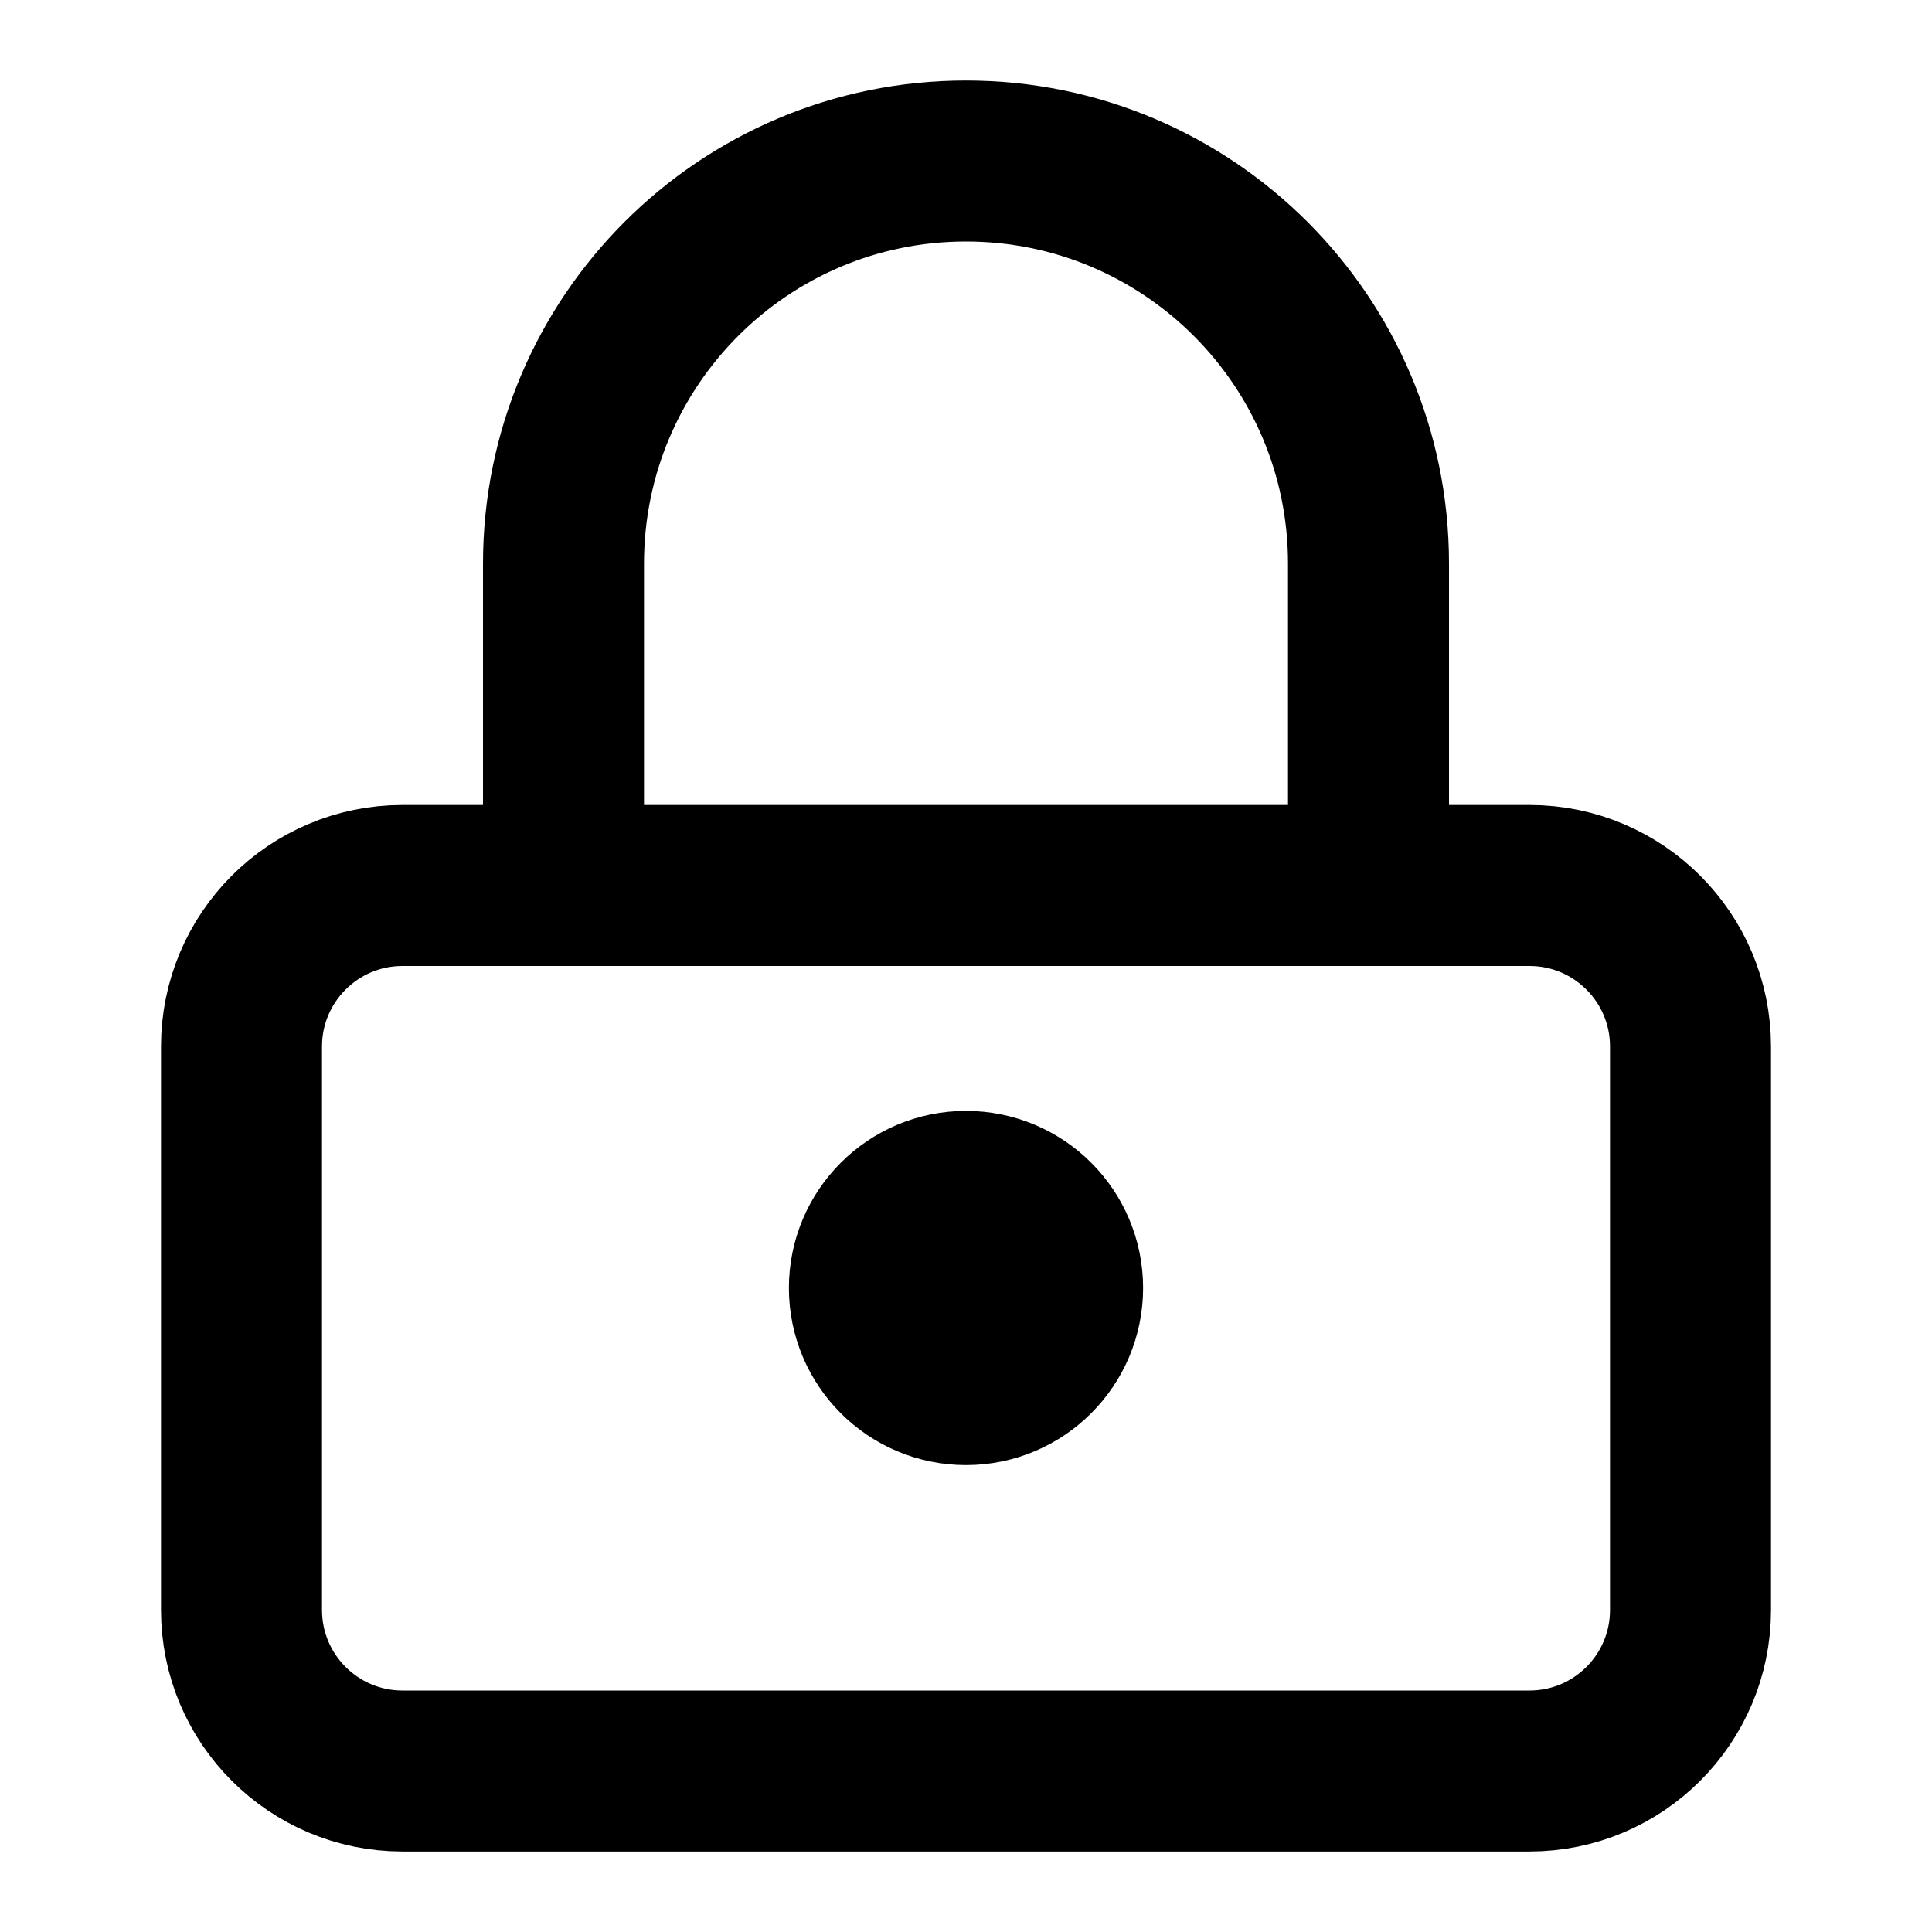
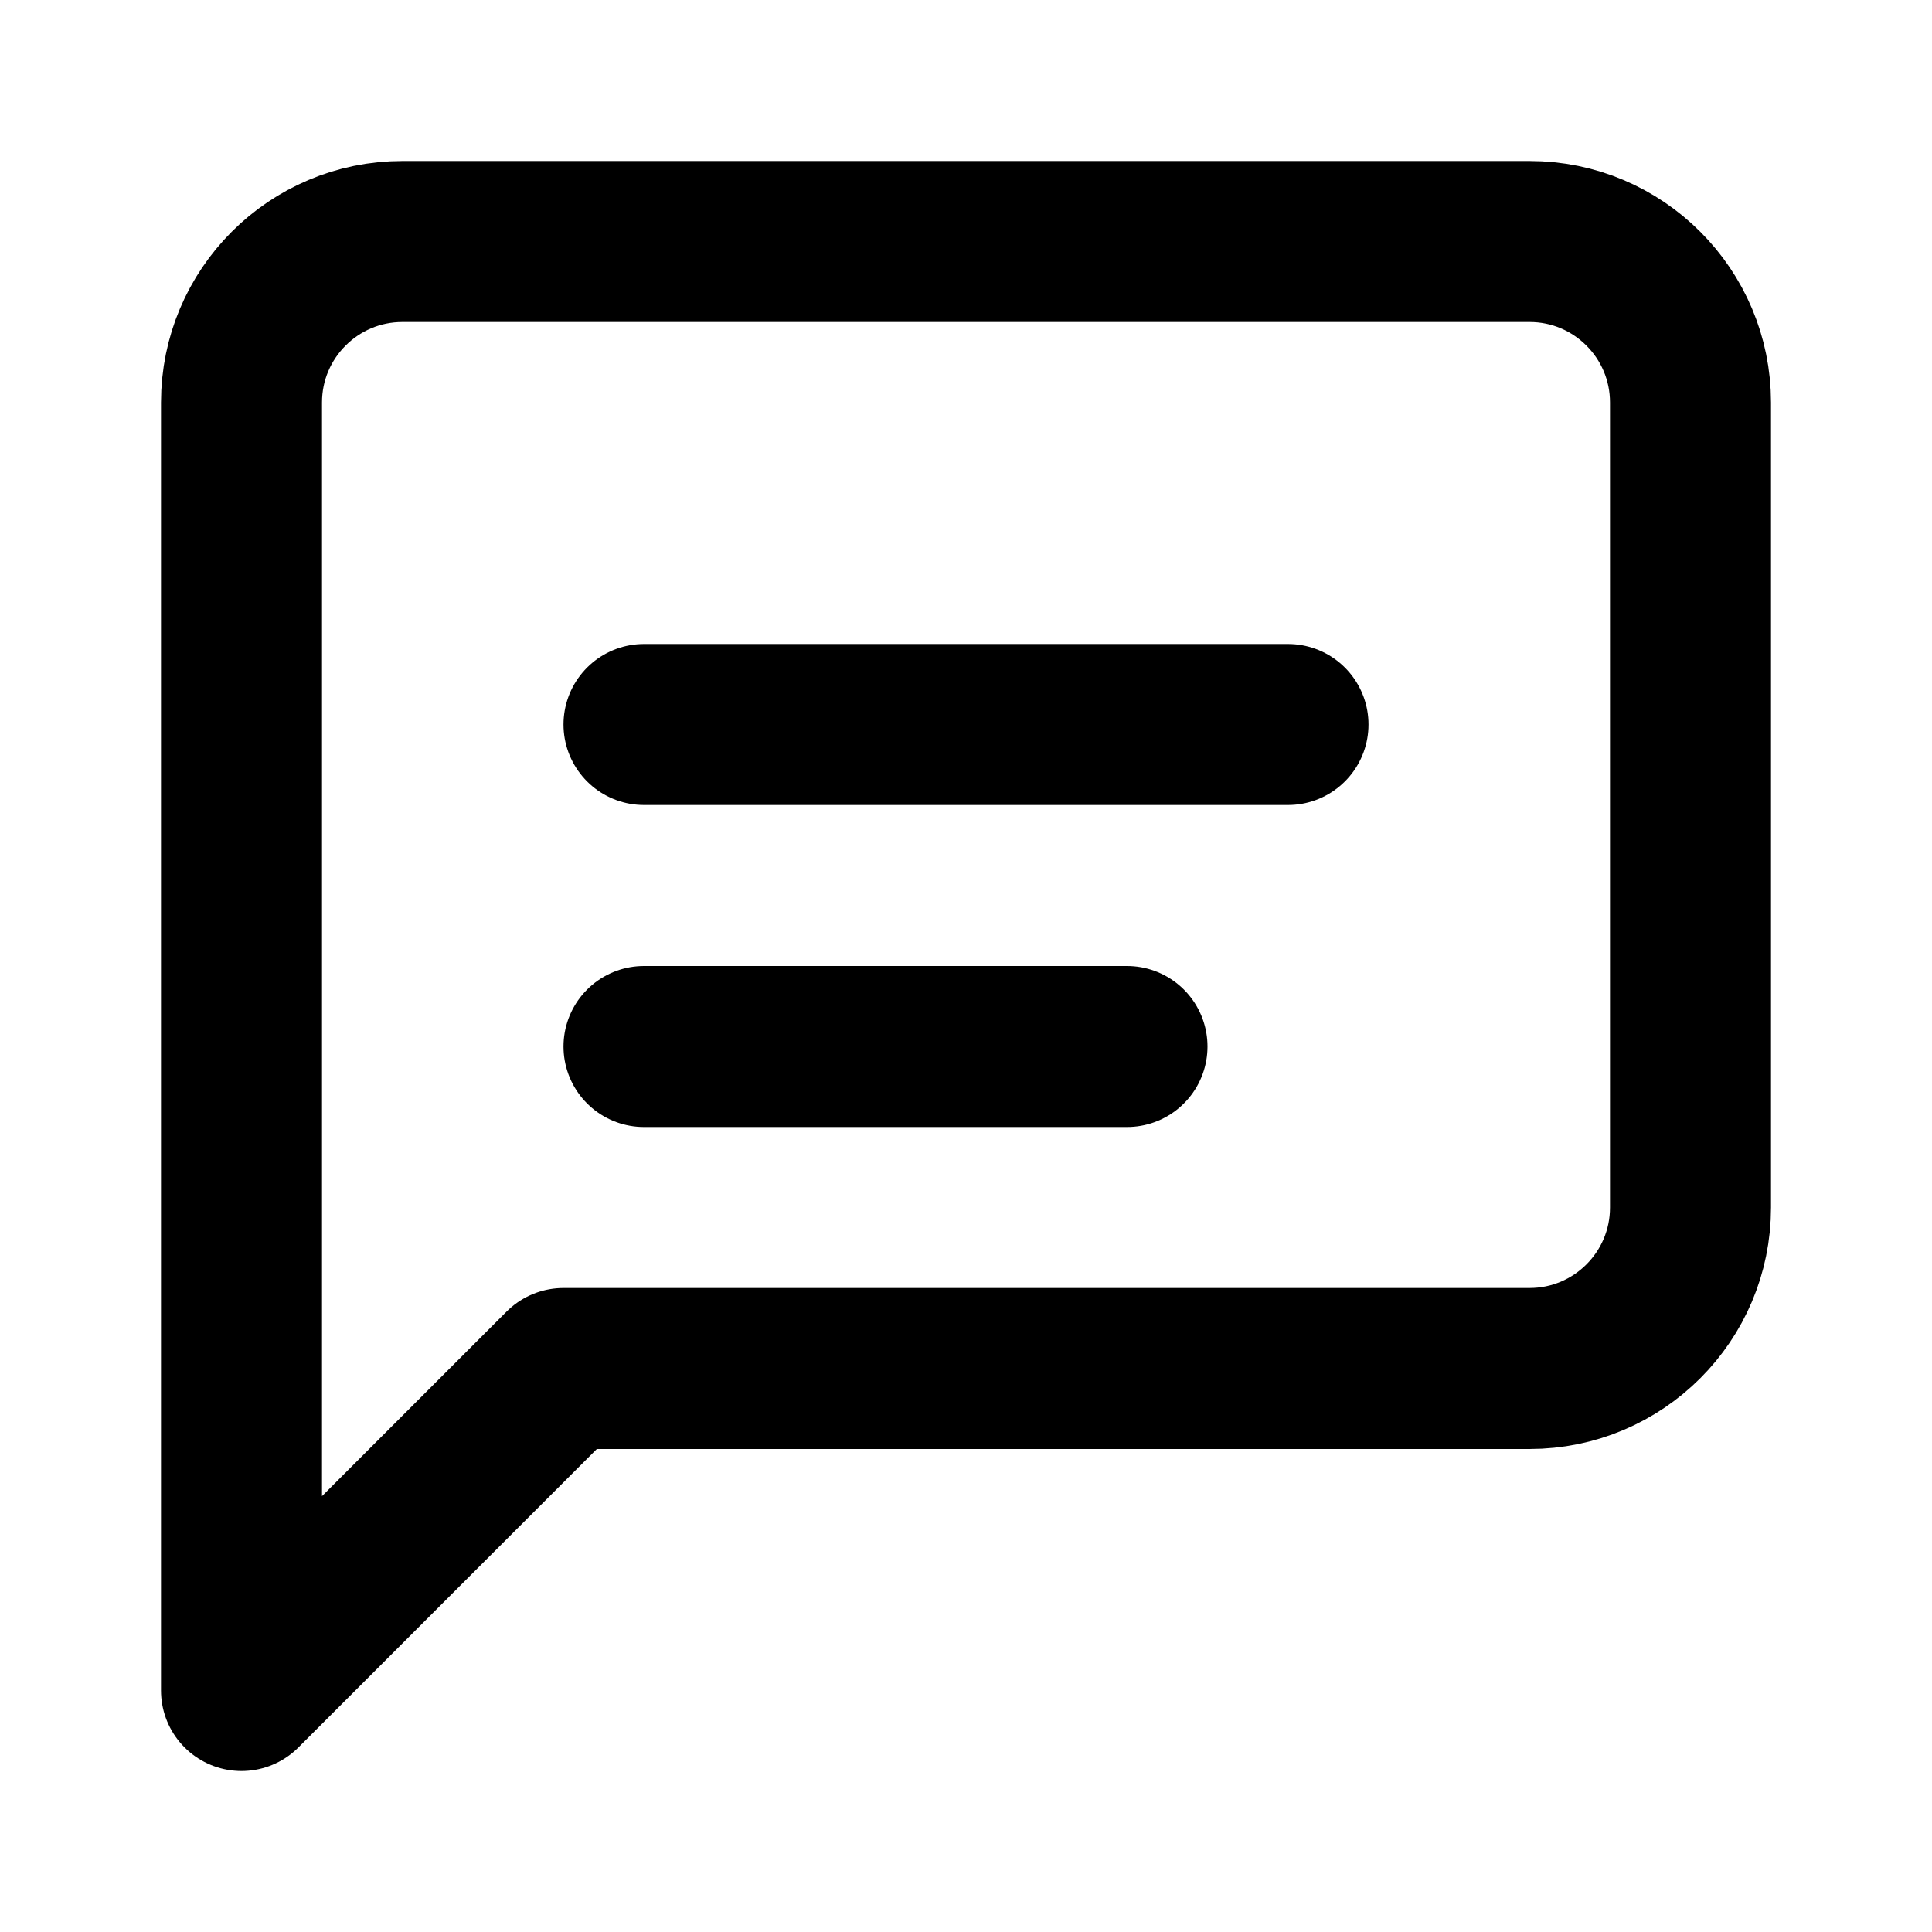
<svg xmlns="http://www.w3.org/2000/svg" viewBox="0 0 24 24" fill="none" stroke="currentColor" stroke-width="2" stroke-linecap="round" stroke-linejoin="round">
-   <rect width="18" height="11" x="3" y="11" rx="2" ry="2" />
-   <path d="M7 11V7a5 5 0 0 1 10 0v4" />
-   <circle cx="12" cy="16" r="1.2" fill="currentColor" />
+   <path d="M21 15a2 2 0 0 1-2 2H7l-4 4V5a2 2 0 0 1 2-2h14a2 2 0 0 1 2 2z" />
+   <path d="M8 9h8" />
+   <path d="M8 13h6" />
</svg>
